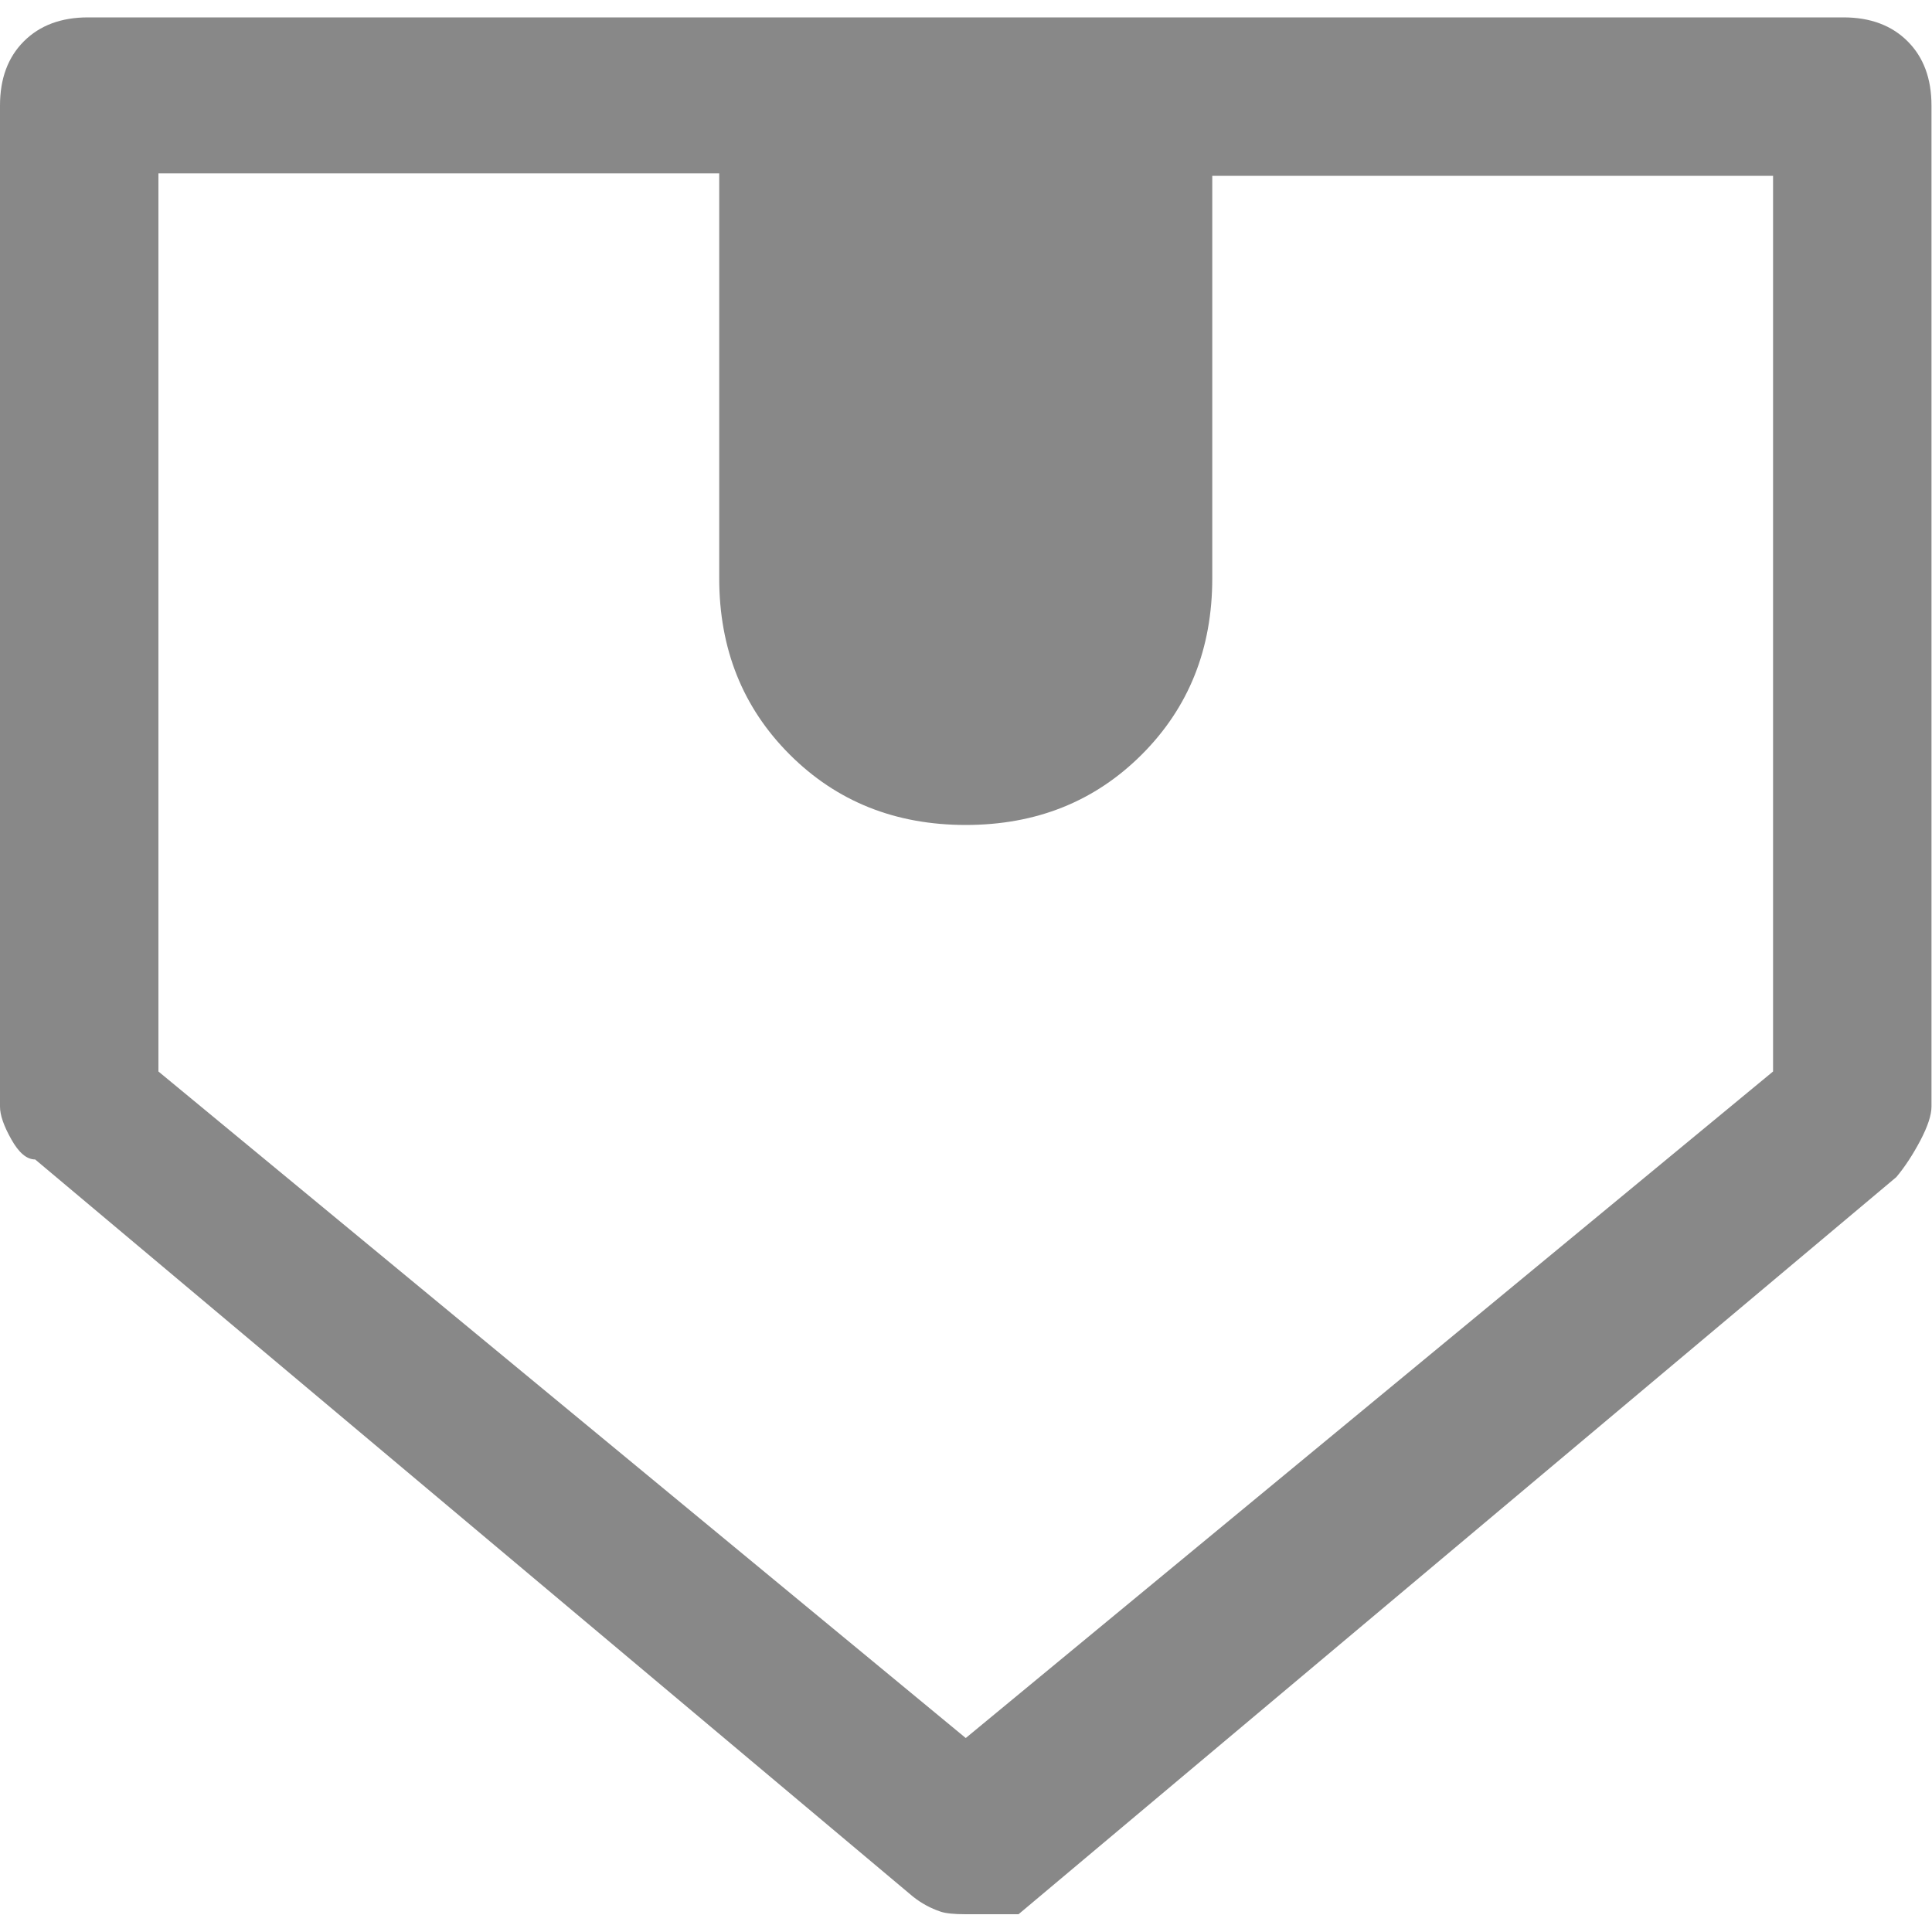
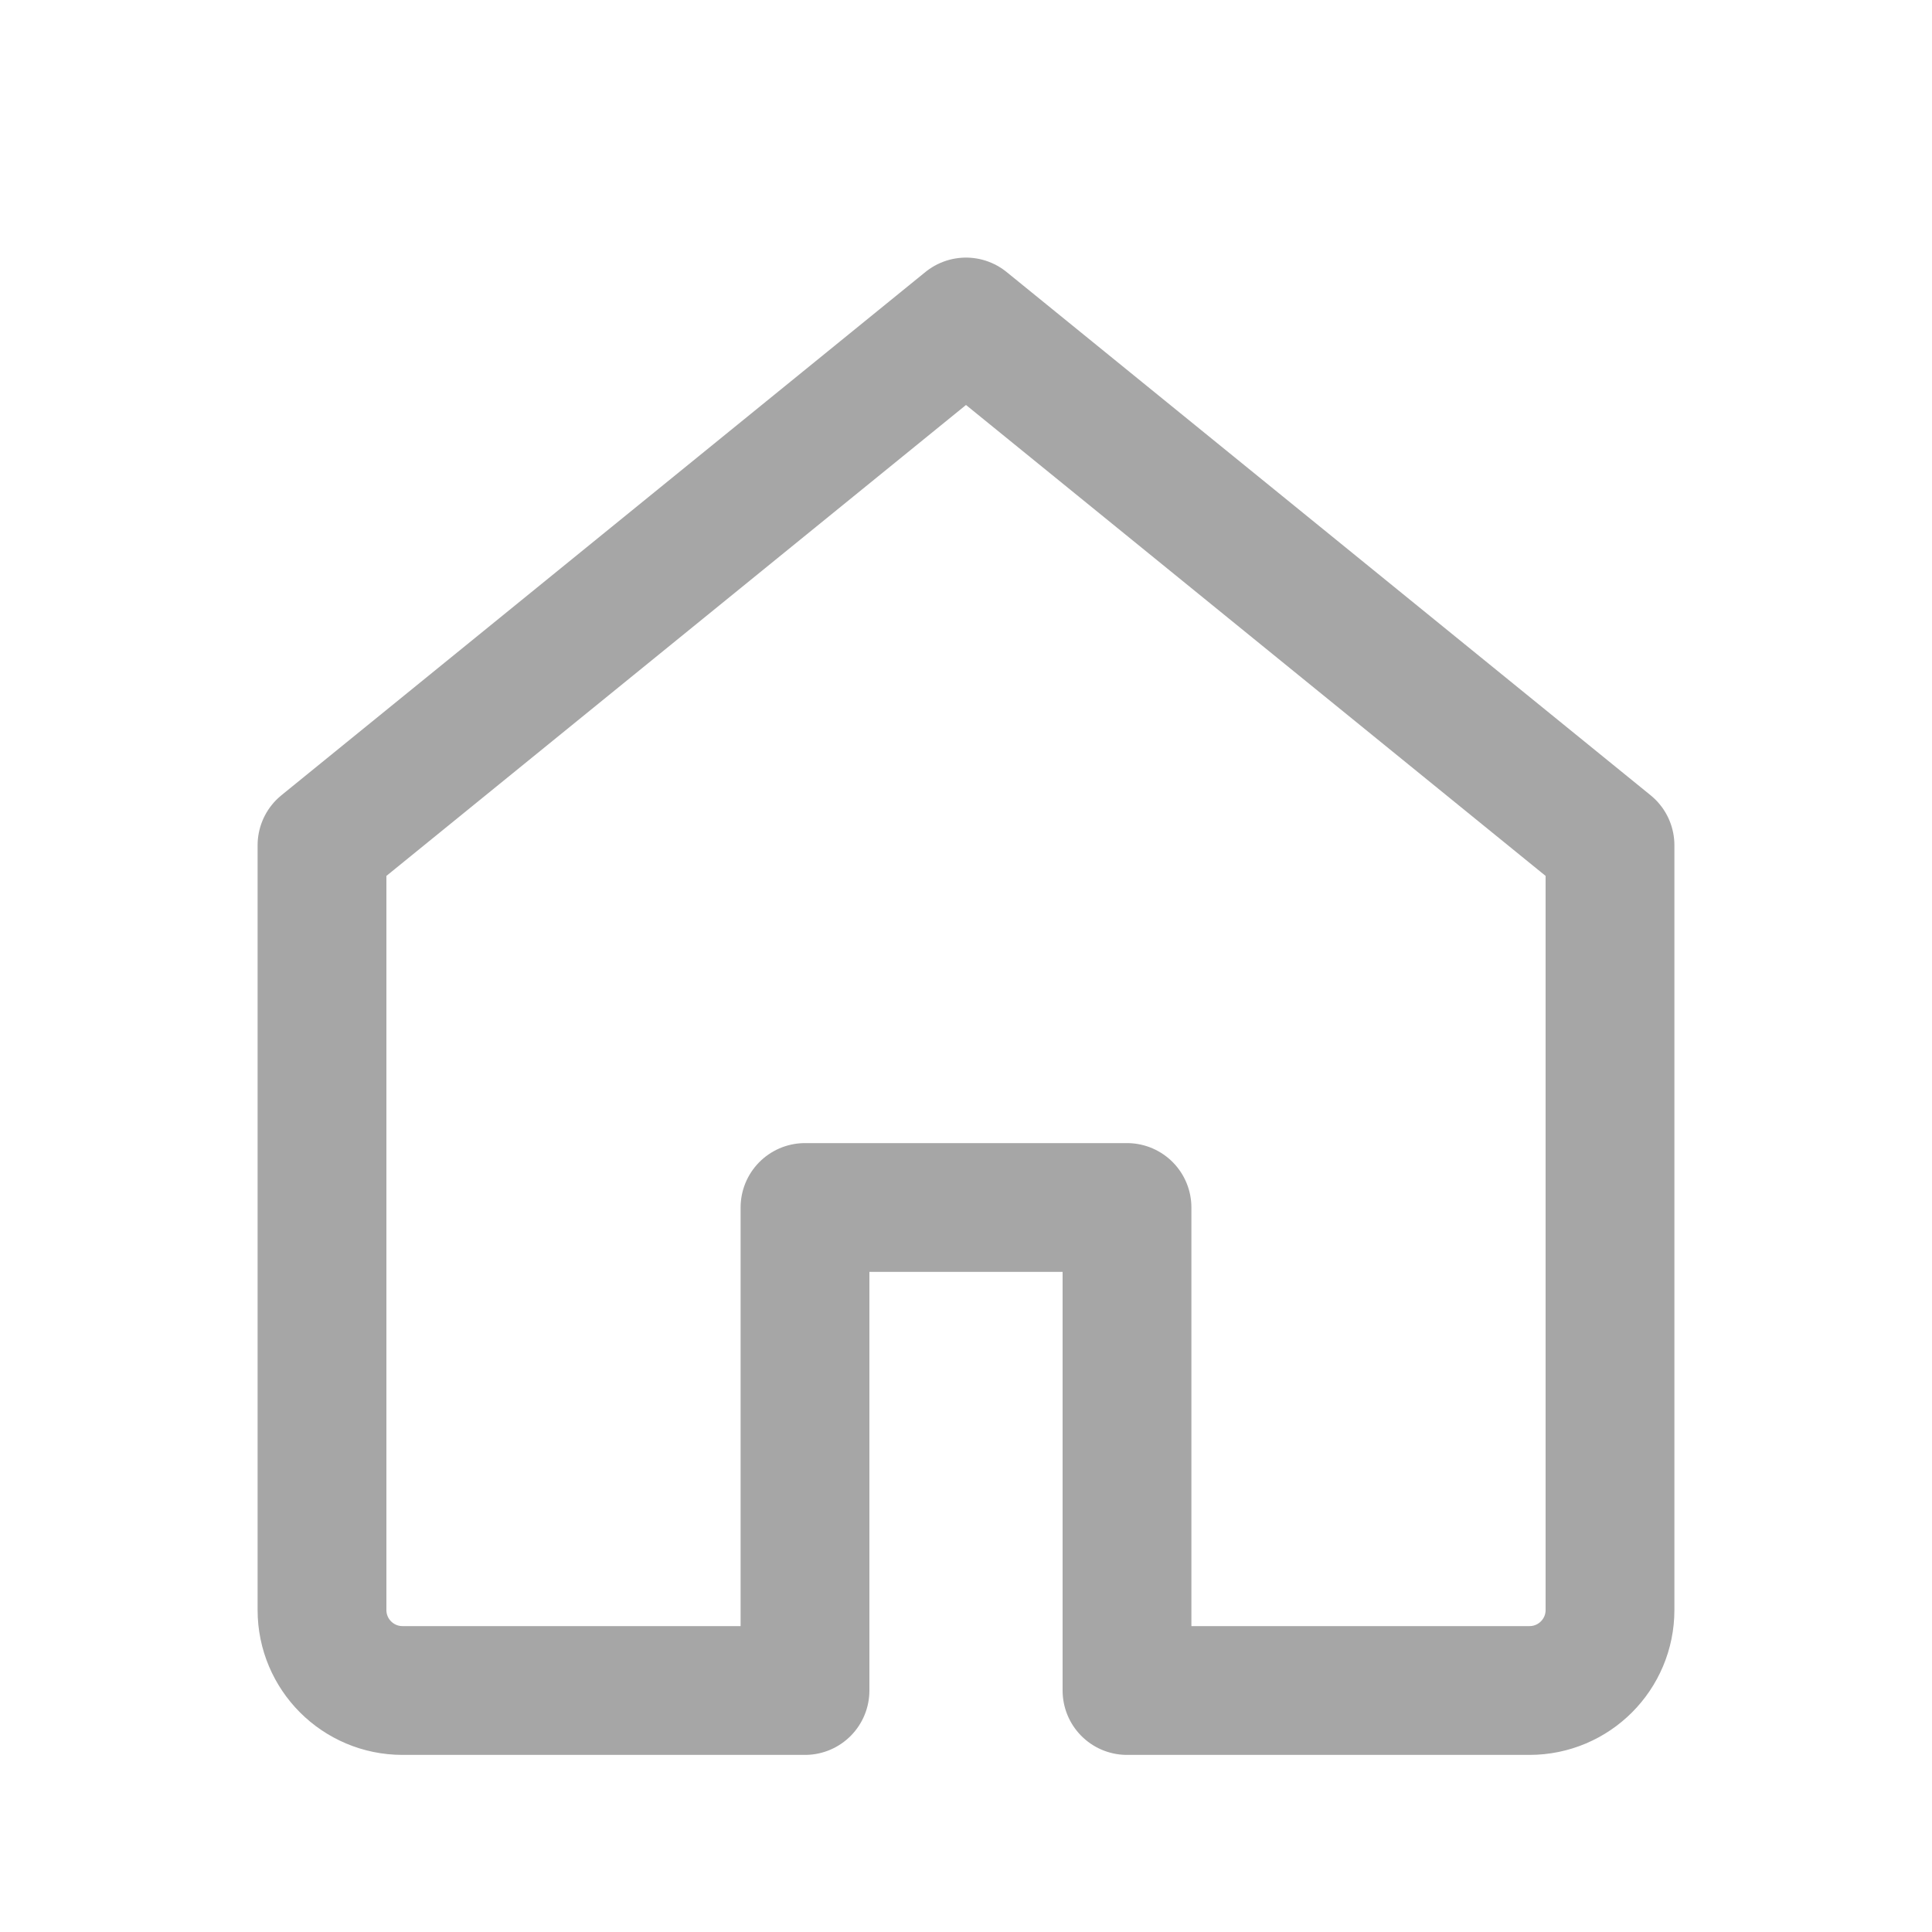
- <svg xmlns="http://www.w3.org/2000/svg" viewBox="0 0 15 14.73" width="30" height="30">
-   <path d="M14.723,9.004L7.908,14.727L7.498,14.727Q7.361,14.727,7.303,14.707Q7.186,14.668,7.088,14.59L0.273,8.867Q0.175,8.867,0.088,8.711Q-0,8.555,-0,8.457L-0,0.684Q-0,0.371,0.185,0.186Q0.371,0,0.683,0L14.313,0Q14.625,0,14.811,0.186Q14.996,0.371,14.996,0.684L14.996,8.457Q14.996,8.555,14.909,8.721Q14.821,8.887,14.723,9.004Z M13.766,1.23L9.412,1.23L9.412,4.355Q9.412,5.176,8.865,5.723Q8.318,6.27,7.498,6.27Q6.678,6.27,6.131,5.723Q5.584,5.176,5.584,4.355L5.584,1.211L1.23,1.211L1.23,8.184L7.498,13.359L13.766,8.184L13.766,1.23Z" fill="#888888" />
+ <svg xmlns="http://www.w3.org/2000/svg" width="48" height="48" viewBox="0 0 24 24" fill="none">
+   <path d="M4 10.5 12 4l8 6.5V20a1 1 0 0 1-1 1h-5v-6H10v6H5a1 1 0 0 1-1-1v-9.5Z" stroke="#A6A6A6" stroke-width="1.6" stroke-linejoin="round" />
</svg>
